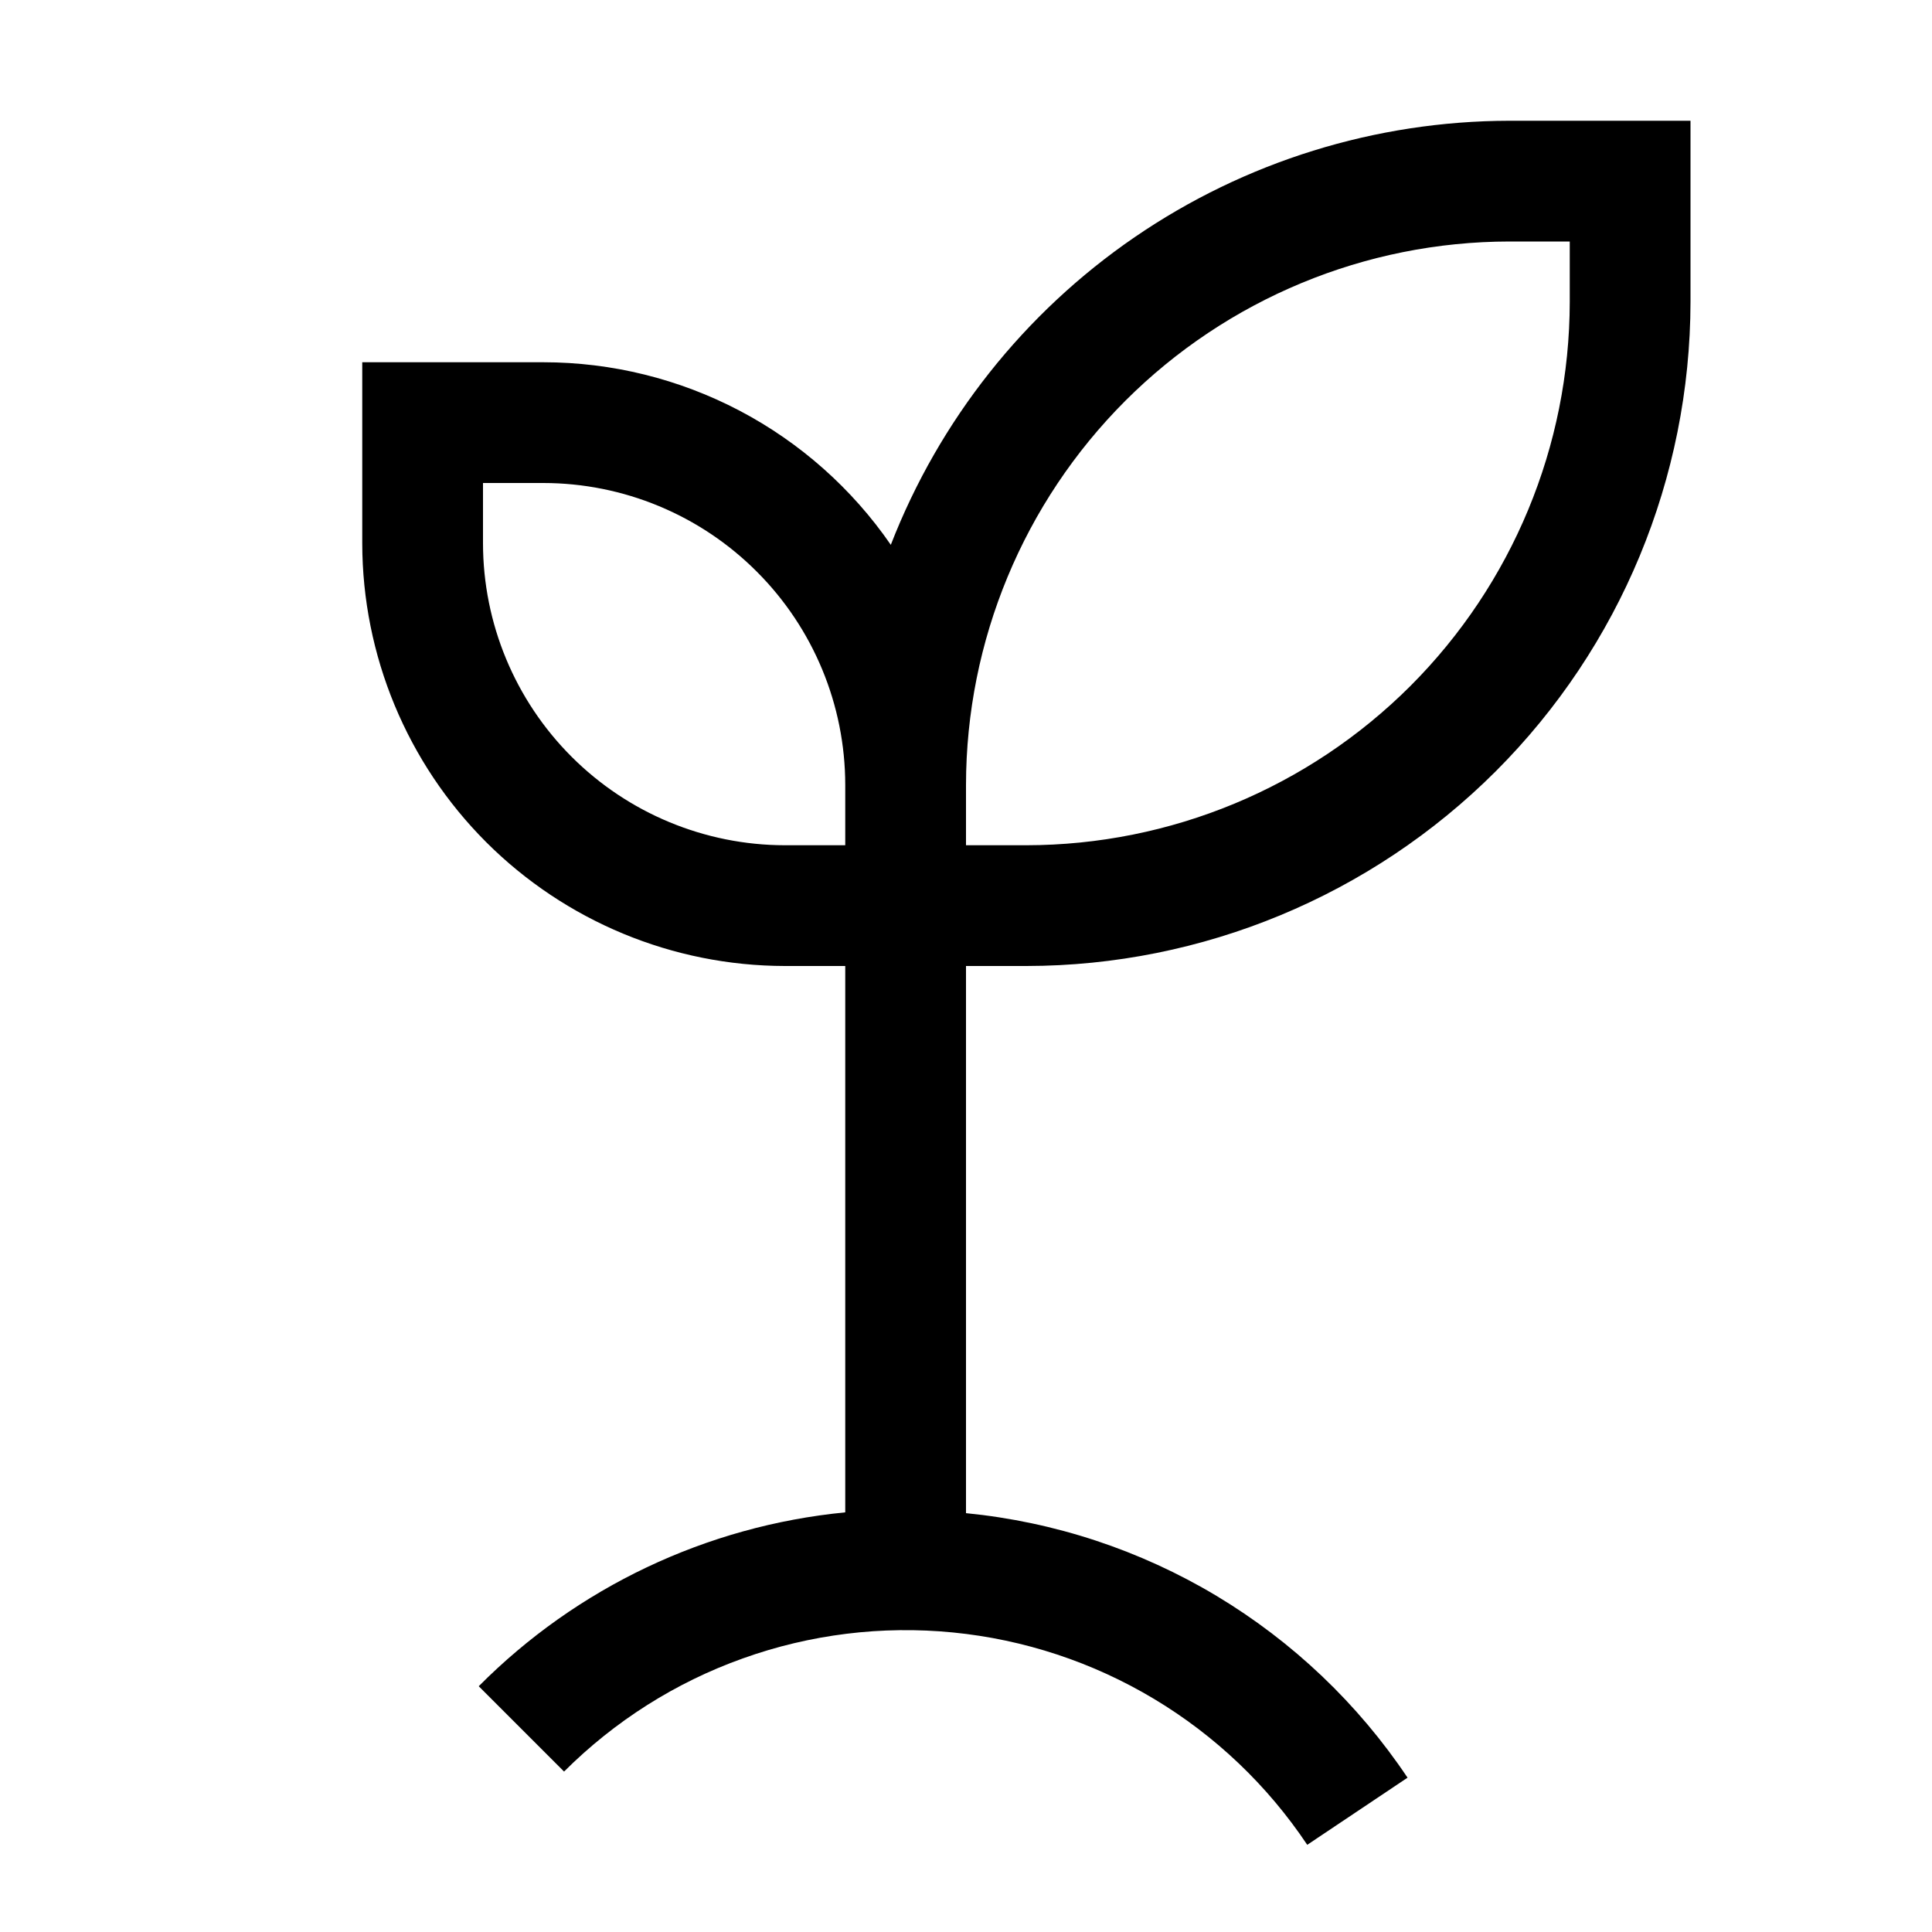
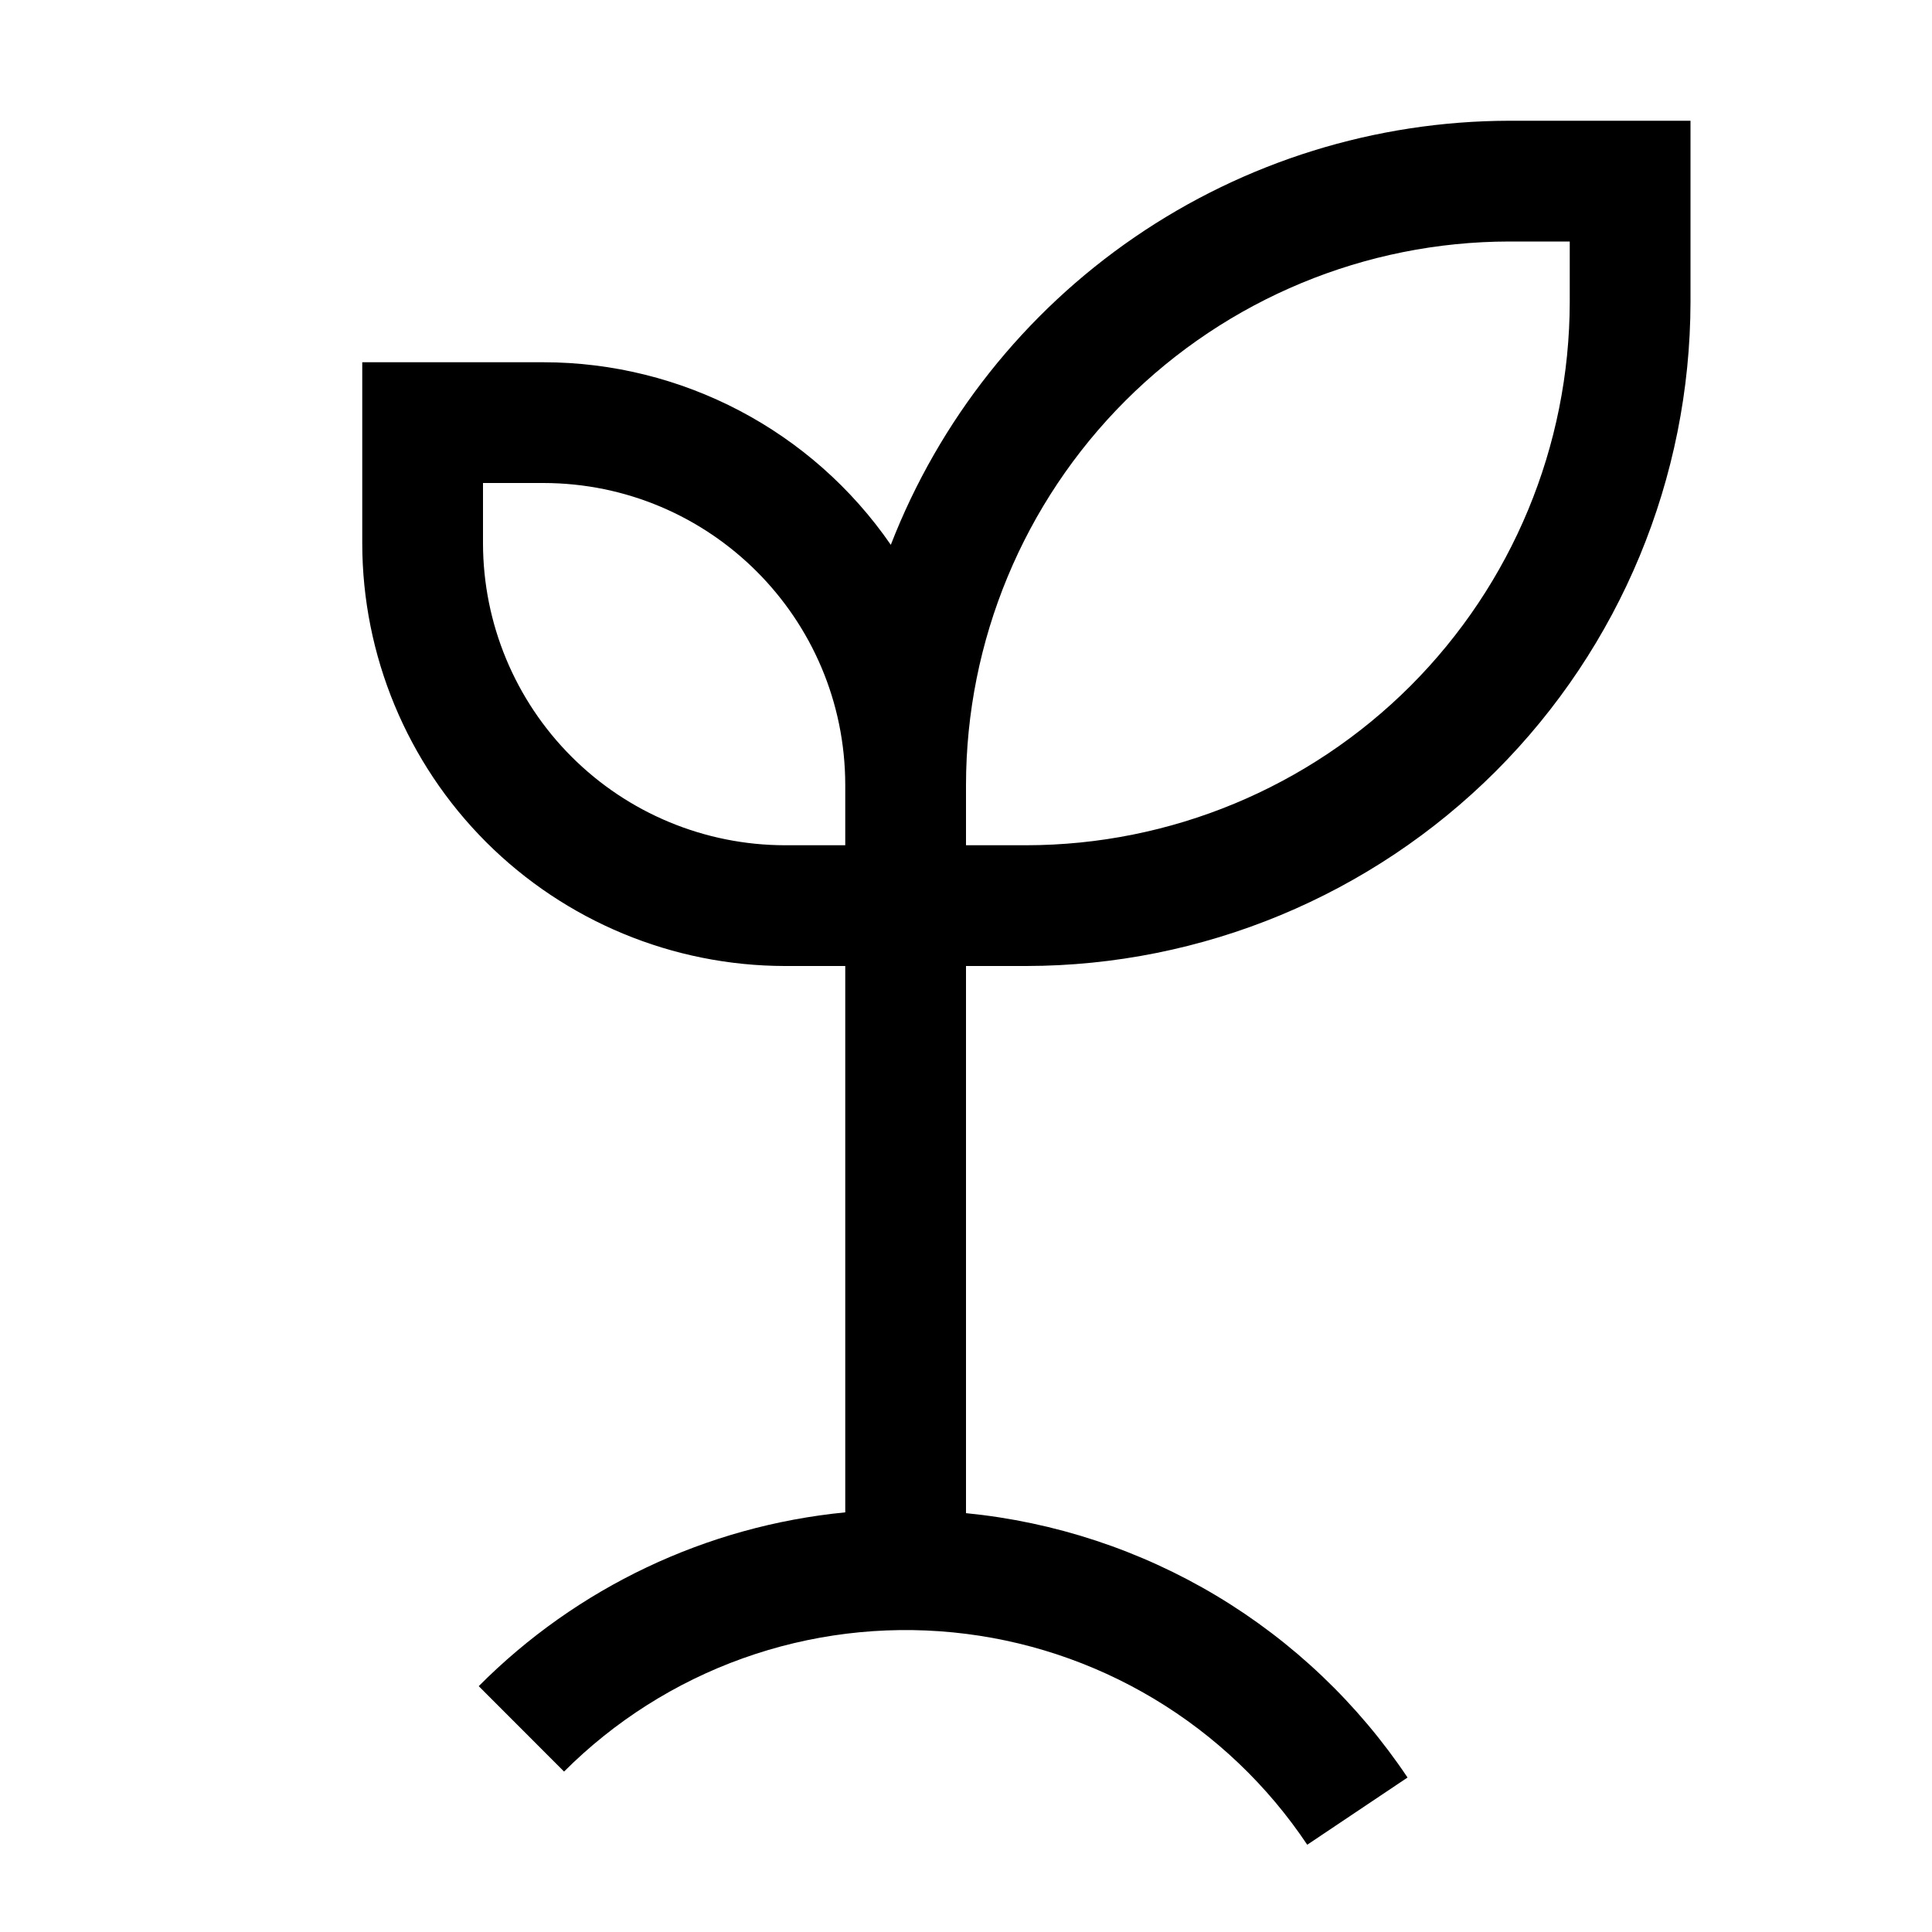
- <svg xmlns="http://www.w3.org/2000/svg" viewBox="0 0 24 24" fill="none">
-   <path d="M18.75 1.5C17.088 1.503 15.465 2.007 14.094 2.947C12.723 3.887 11.668 5.219 11.066 6.768C10.584 6.069 9.939 5.497 9.188 5.102C8.436 4.707 7.599 4.5 6.75 4.5H4.5V6.75C4.502 8.142 5.055 9.476 6.039 10.461C7.024 11.445 8.358 11.998 9.75 12H10.5V18.787C8.777 18.955 7.167 19.719 5.947 20.947L7.007 22.007C7.635 21.38 8.393 20.899 9.229 20.601C10.064 20.302 10.955 20.192 11.838 20.279C12.721 20.366 13.574 20.648 14.335 21.104C15.096 21.56 15.746 22.179 16.239 22.917L17.485 22.083C16.87 21.164 16.059 20.393 15.111 19.824C14.163 19.256 13.1 18.905 12 18.797V12H12.75C14.937 11.998 17.034 11.127 18.581 9.581C20.128 8.034 20.997 5.937 21 3.75V1.5H18.75ZM9.75 10.5C8.756 10.499 7.803 10.103 7.1 9.4C6.397 8.697 6.001 7.744 6 6.75V6H6.75C7.744 6.001 8.697 6.396 9.4 7.1C10.104 7.803 10.499 8.756 10.5 9.75V10.5H9.75ZM19.5 3.75C19.498 5.54 18.786 7.255 17.521 8.521C16.255 9.786 14.54 10.498 12.75 10.5H12V9.75C12.002 7.96 12.714 6.245 13.979 4.979C15.245 3.714 16.96 3.002 18.75 3H19.5V3.75Z" fill="currentColor" />
+ <svg xmlns="http://www.w3.org/2000/svg" fill="none" viewBox="0 0 24 24">
+   <path fill="currentColor" d="M18.75 1.5a8.257 8.257 0 0 0-4.656 1.447 8.257 8.257 0 0 0-3.028 3.821A5.245 5.245 0 0 0 6.75 4.5H4.5v2.25a5.256 5.256 0 0 0 1.539 3.711C7.024 11.445 8.358 11.998 9.75 12h.75v6.787a7.442 7.442 0 0 0-4.553 2.159l1.06 1.061a6.001 6.001 0 0 1 2.221-1.407 6.001 6.001 0 0 1 2.61-.322 6.001 6.001 0 0 1 2.497.825 5.999 5.999 0 0 1 1.904 1.813l1.246-.835a7.486 7.486 0 0 0-2.374-2.258A7.485 7.485 0 0 0 12 18.797V12h.75c2.187-.003 4.284-.873 5.831-2.419C20.128 8.034 20.997 5.937 21 3.75V1.5h-2.25Zm-9 9a3.754 3.754 0 0 1-2.65-1.1A3.754 3.754 0 0 1 6 6.75V6h.75a3.754 3.754 0 0 1 3.75 3.75v.75h-.75Zm9.75-6.75c-.002 1.79-.714 3.505-1.979 4.771C16.255 9.786 14.54 10.498 12.75 10.5H12v-.75c.002-1.79.714-3.505 1.979-4.771C15.245 3.714 16.96 3.002 18.75 3h.75v.75Z" />
</svg>
